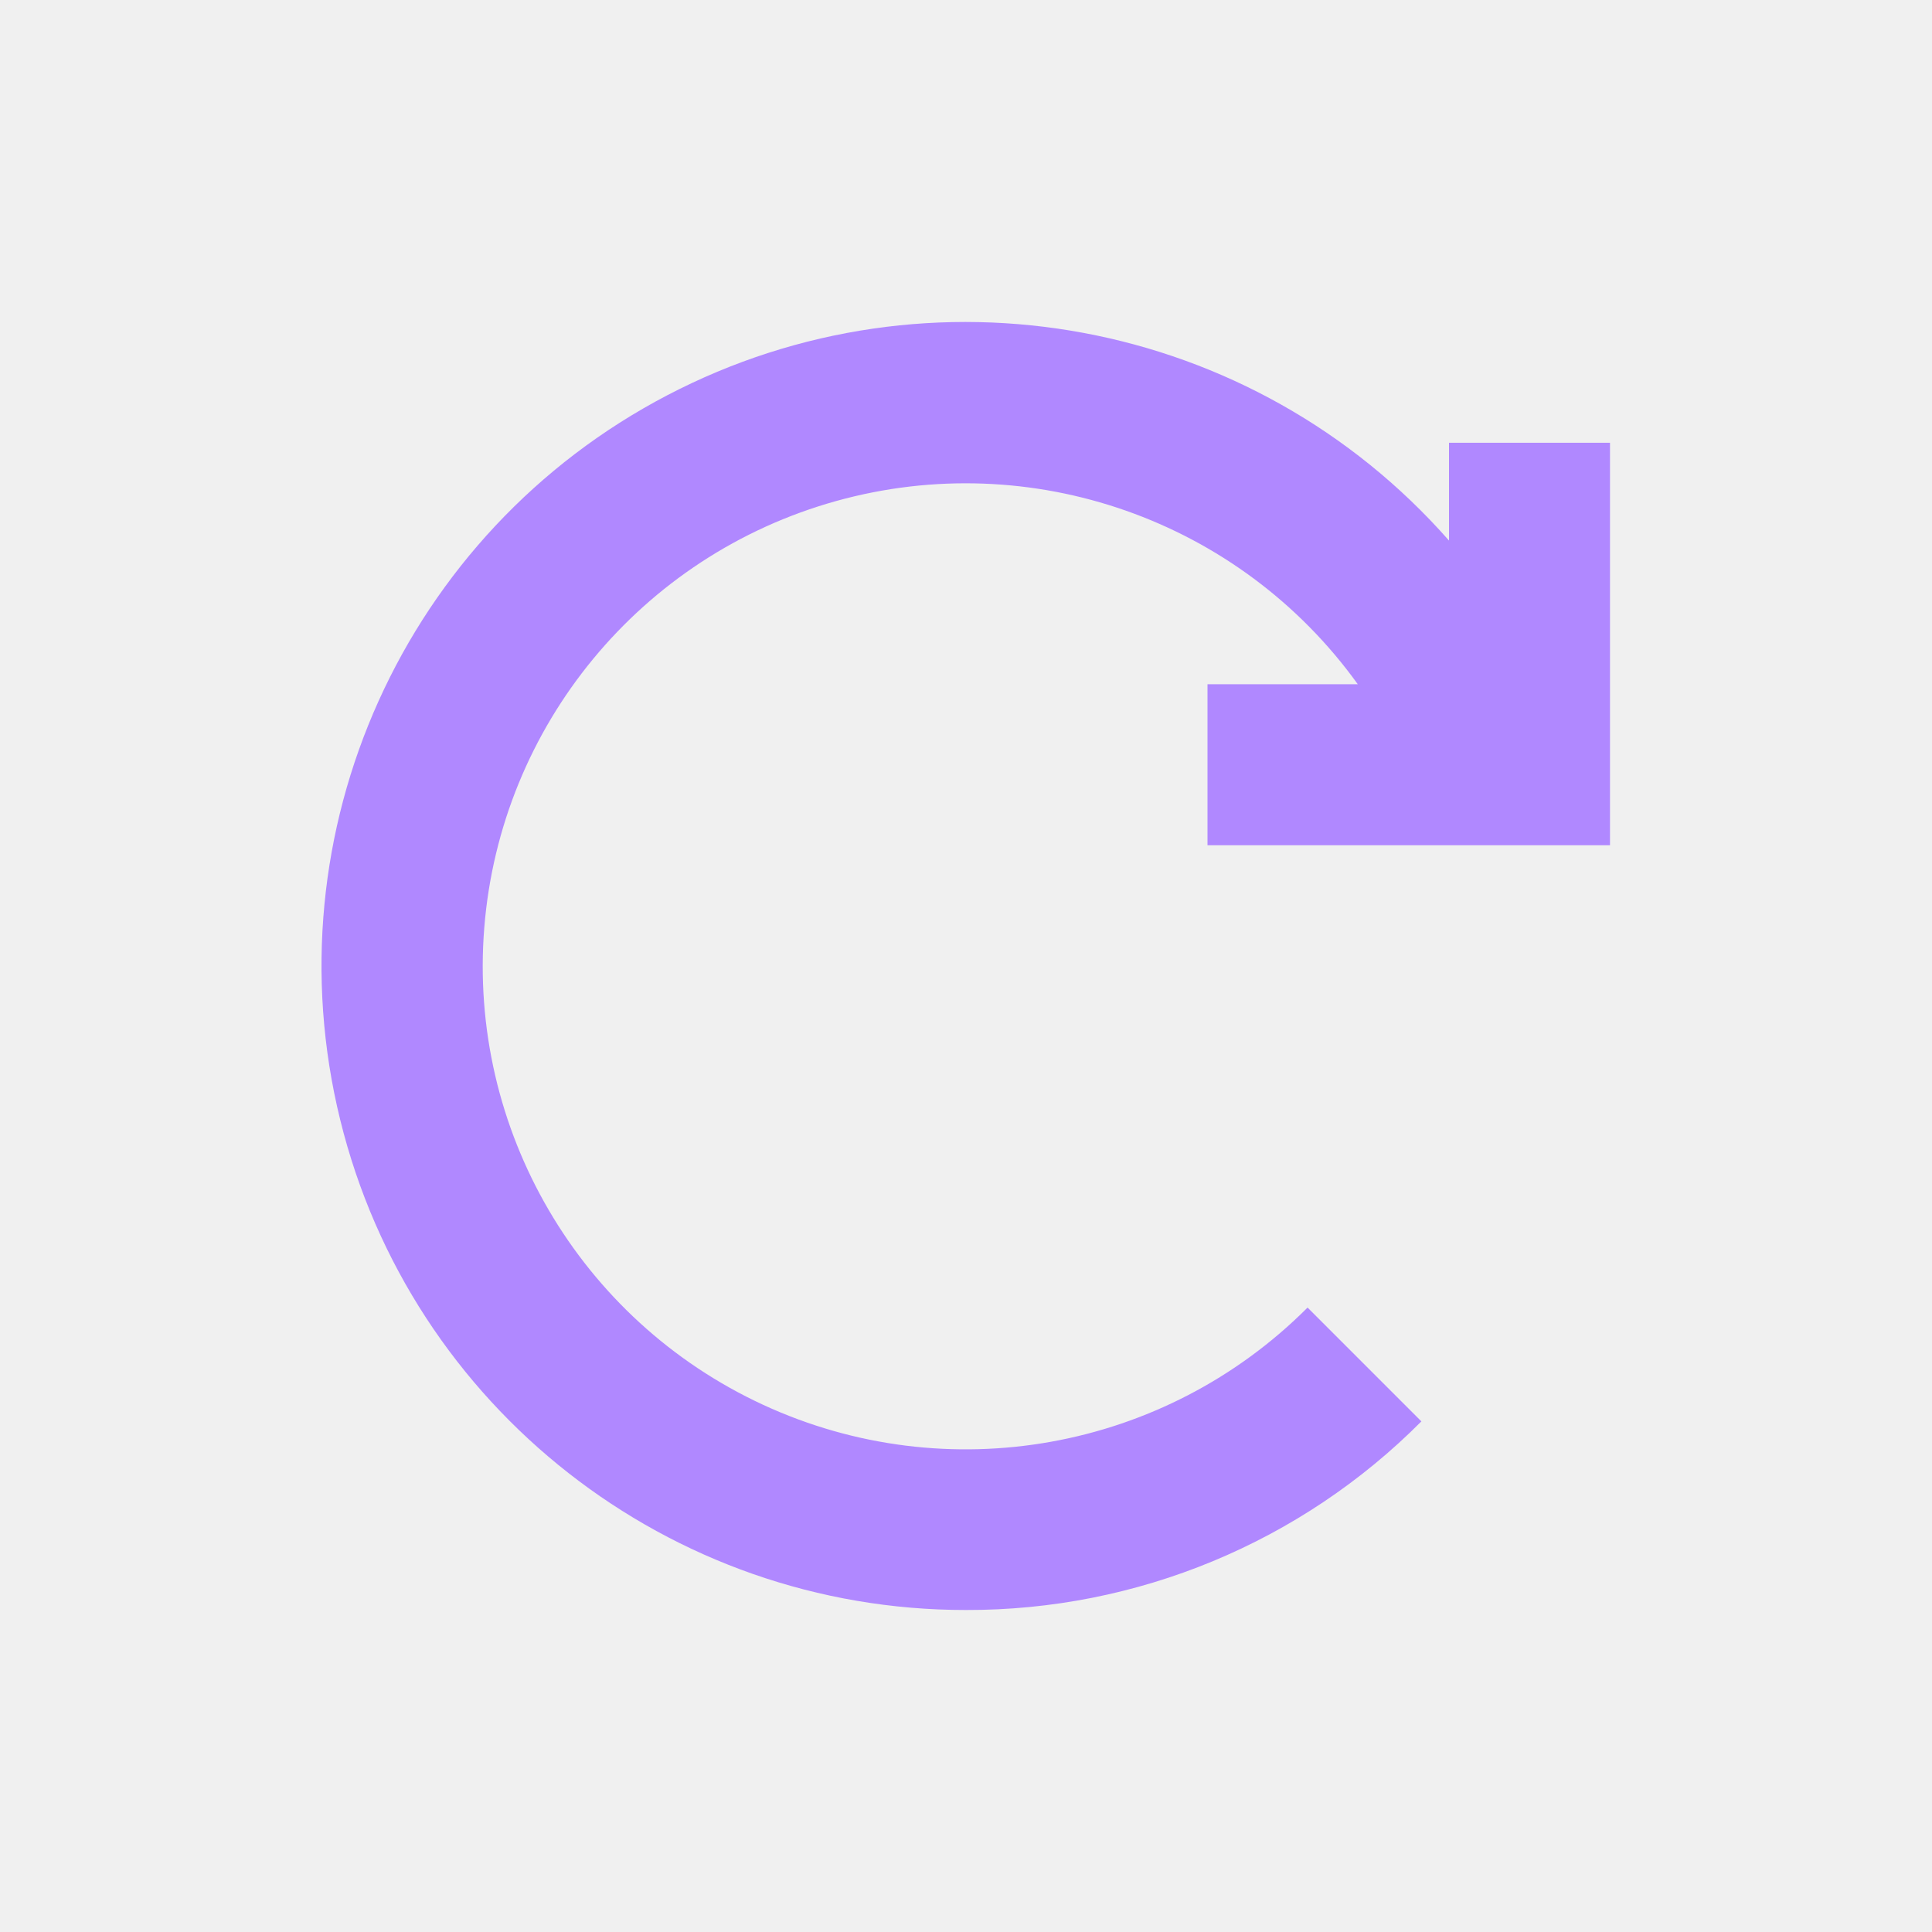
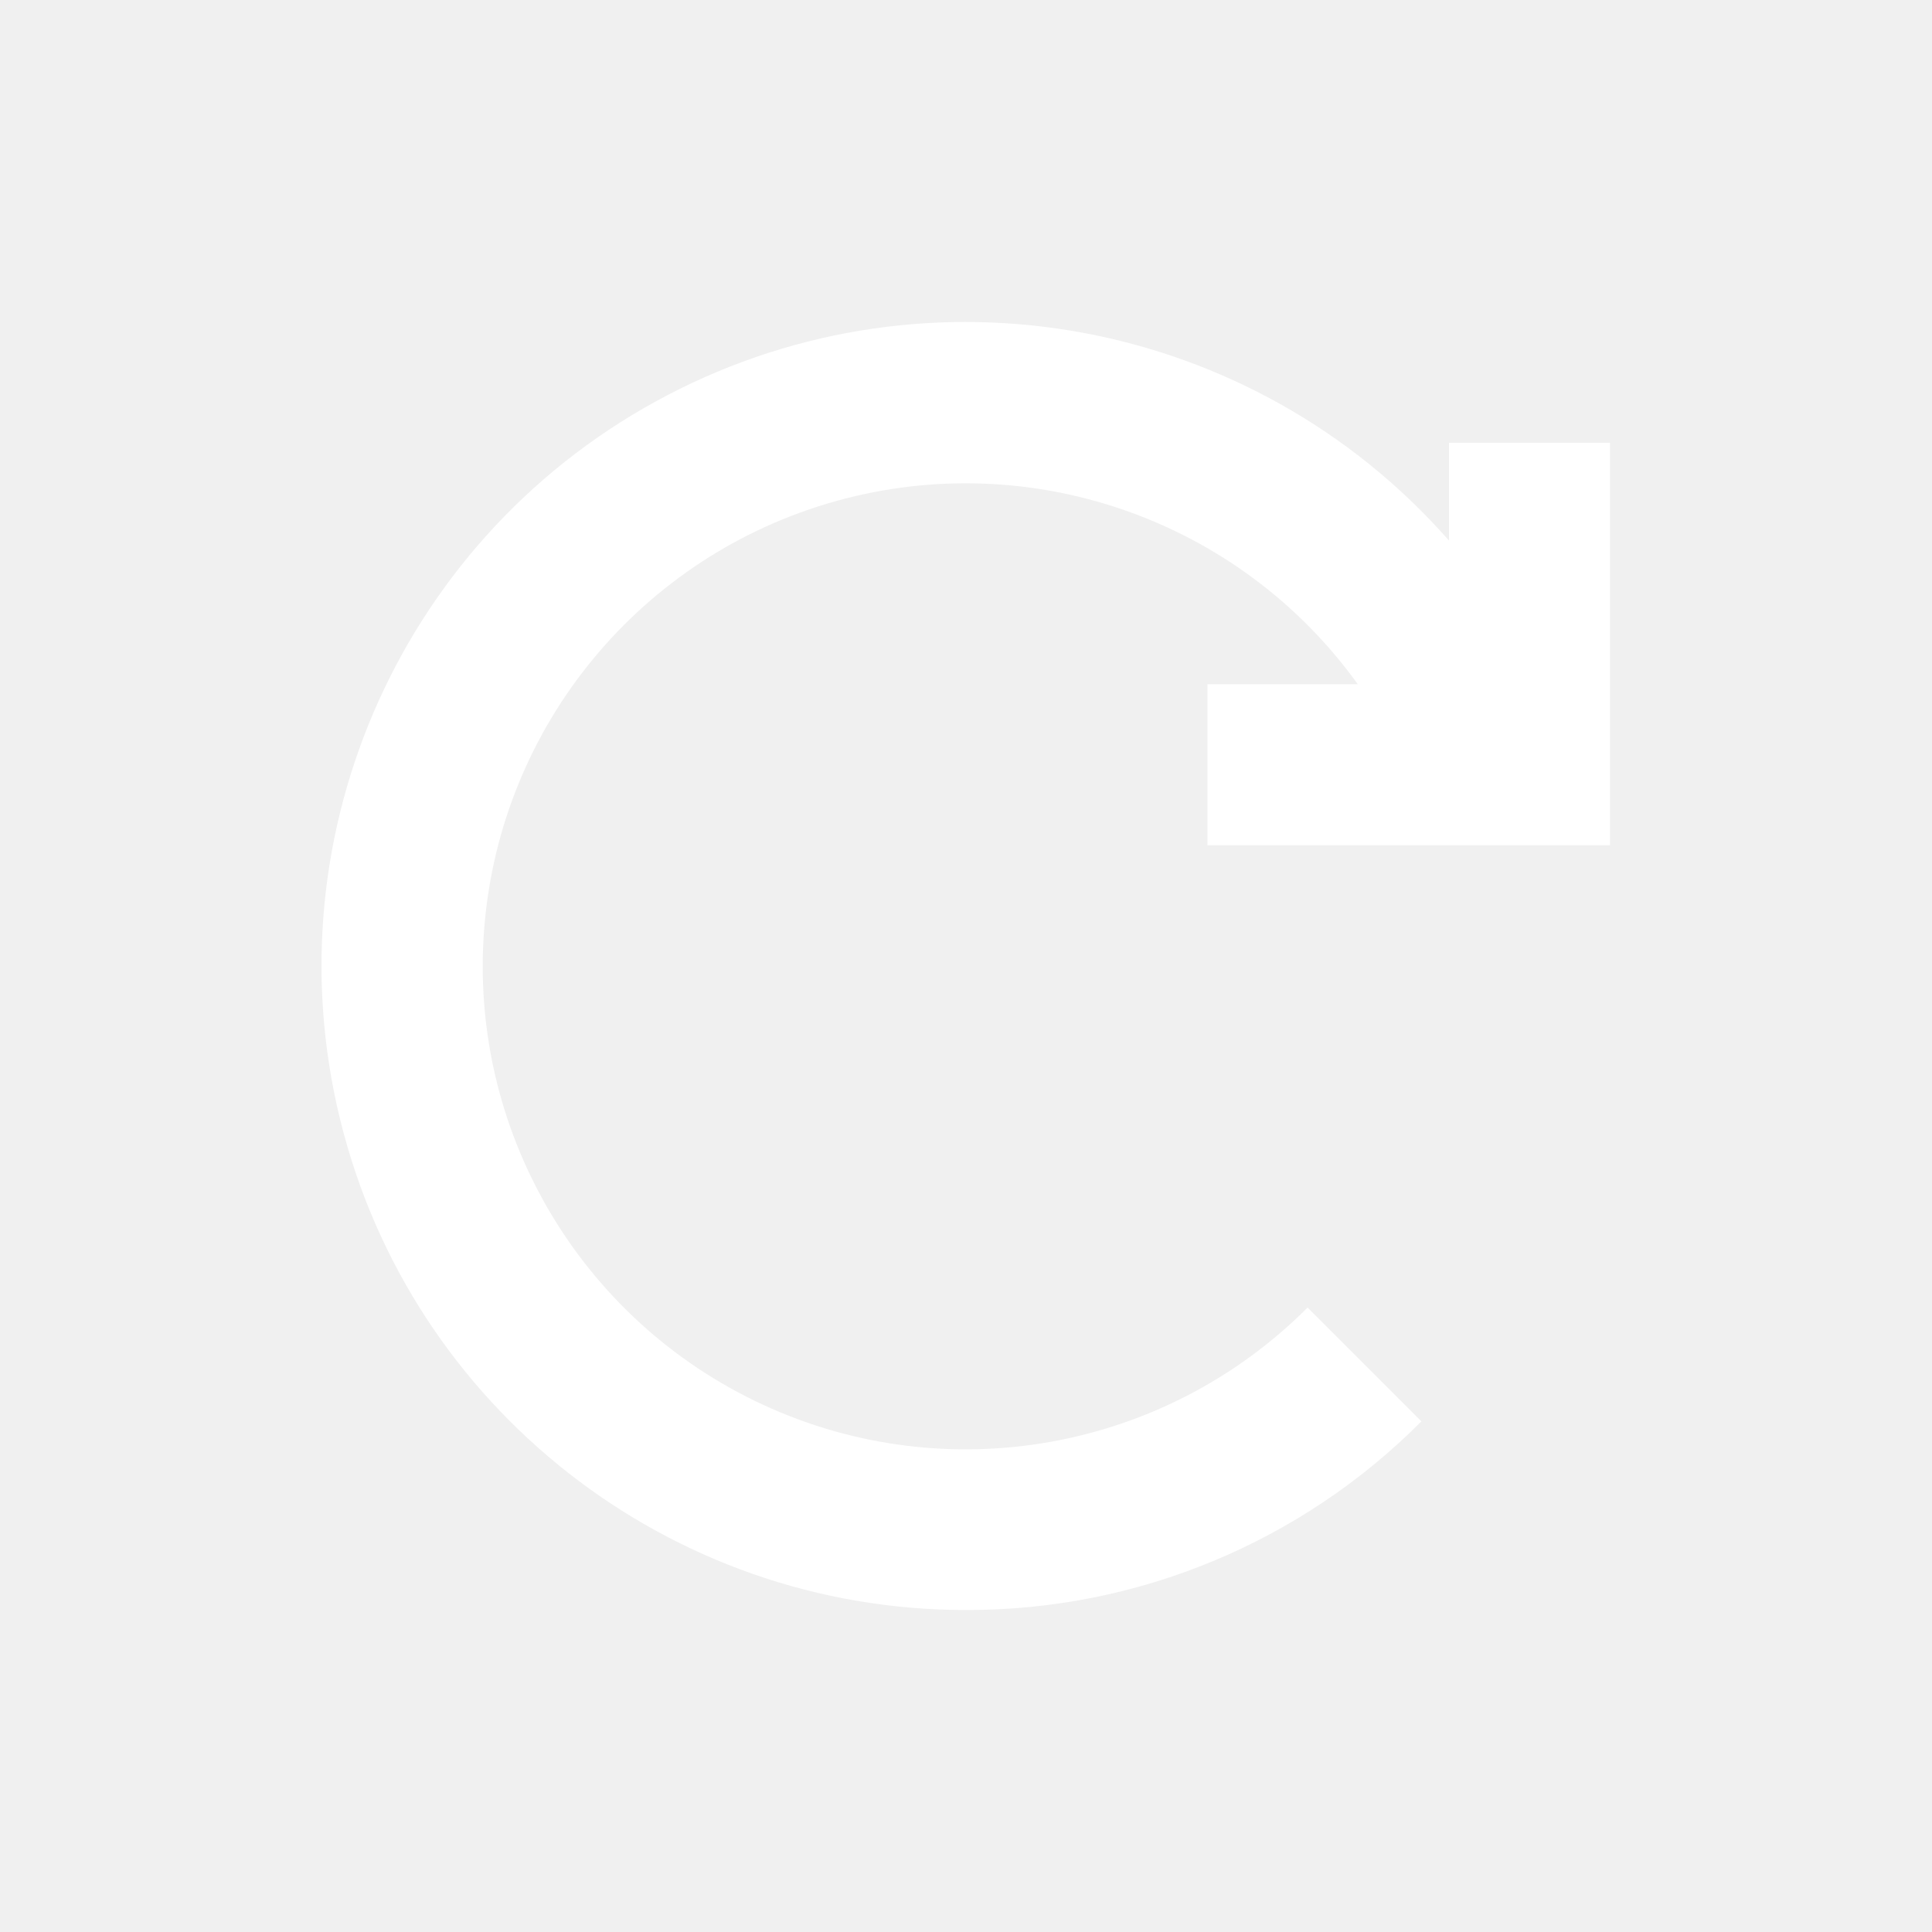
<svg xmlns="http://www.w3.org/2000/svg" width="24px" height="24px" viewBox="0 0 24 24" version="1.1">
  <g id="Artboard" stroke="none" stroke-width="1" fill="none" fill-rule="evenodd">
    <g id="ic-update-liliac" transform="translate(2, 2)">
      <polygon id="Rectangle_4642" points="0 0 20 0 20 20 0 20" />
-       <path d="M13,8.5 L18,8.5 L18,3.5 L16,3.5 L16,4.715 C13.566,1.949 9.557,1.203 6.291,2.909 C3.024,4.615 1.346,8.331 2.226,11.91 C3.105,15.488 6.315,18.003 10,18 C12.123,18.006 14.16,17.162 15.657,15.657 L14.243,14.243 C12.466,16.024 9.766,16.506 7.482,15.452 C5.198,14.397 3.814,12.03 4.016,9.522 C4.218,7.014 5.963,4.899 8.387,4.224 C10.81,3.549 13.398,4.458 14.867,6.5 L13,6.5 L13,8.5 Z" id="Path_18962" fill="#B088FF" fill-rule="nonzero" />
+       <path d="M13,8.5 L18,8.5 L18,3.5 L16,3.5 L16,4.715 C13.566,1.949 9.557,1.203 6.291,2.909 C3.024,4.615 1.346,8.331 2.226,11.91 C3.105,15.488 6.315,18.003 10,18 C12.123,18.006 14.16,17.162 15.657,15.657 L14.243,14.243 C12.466,16.024 9.766,16.506 7.482,15.452 C5.198,14.397 3.814,12.03 4.016,9.522 C4.218,7.014 5.963,4.899 8.387,4.224 C10.81,3.549 13.398,4.458 14.867,6.5 L13,6.5 L13,8.5 Z" id="Path_18962" fill="#FFFFFF" fill-rule="nonzero" />
    </g>
  </g>
</svg>
